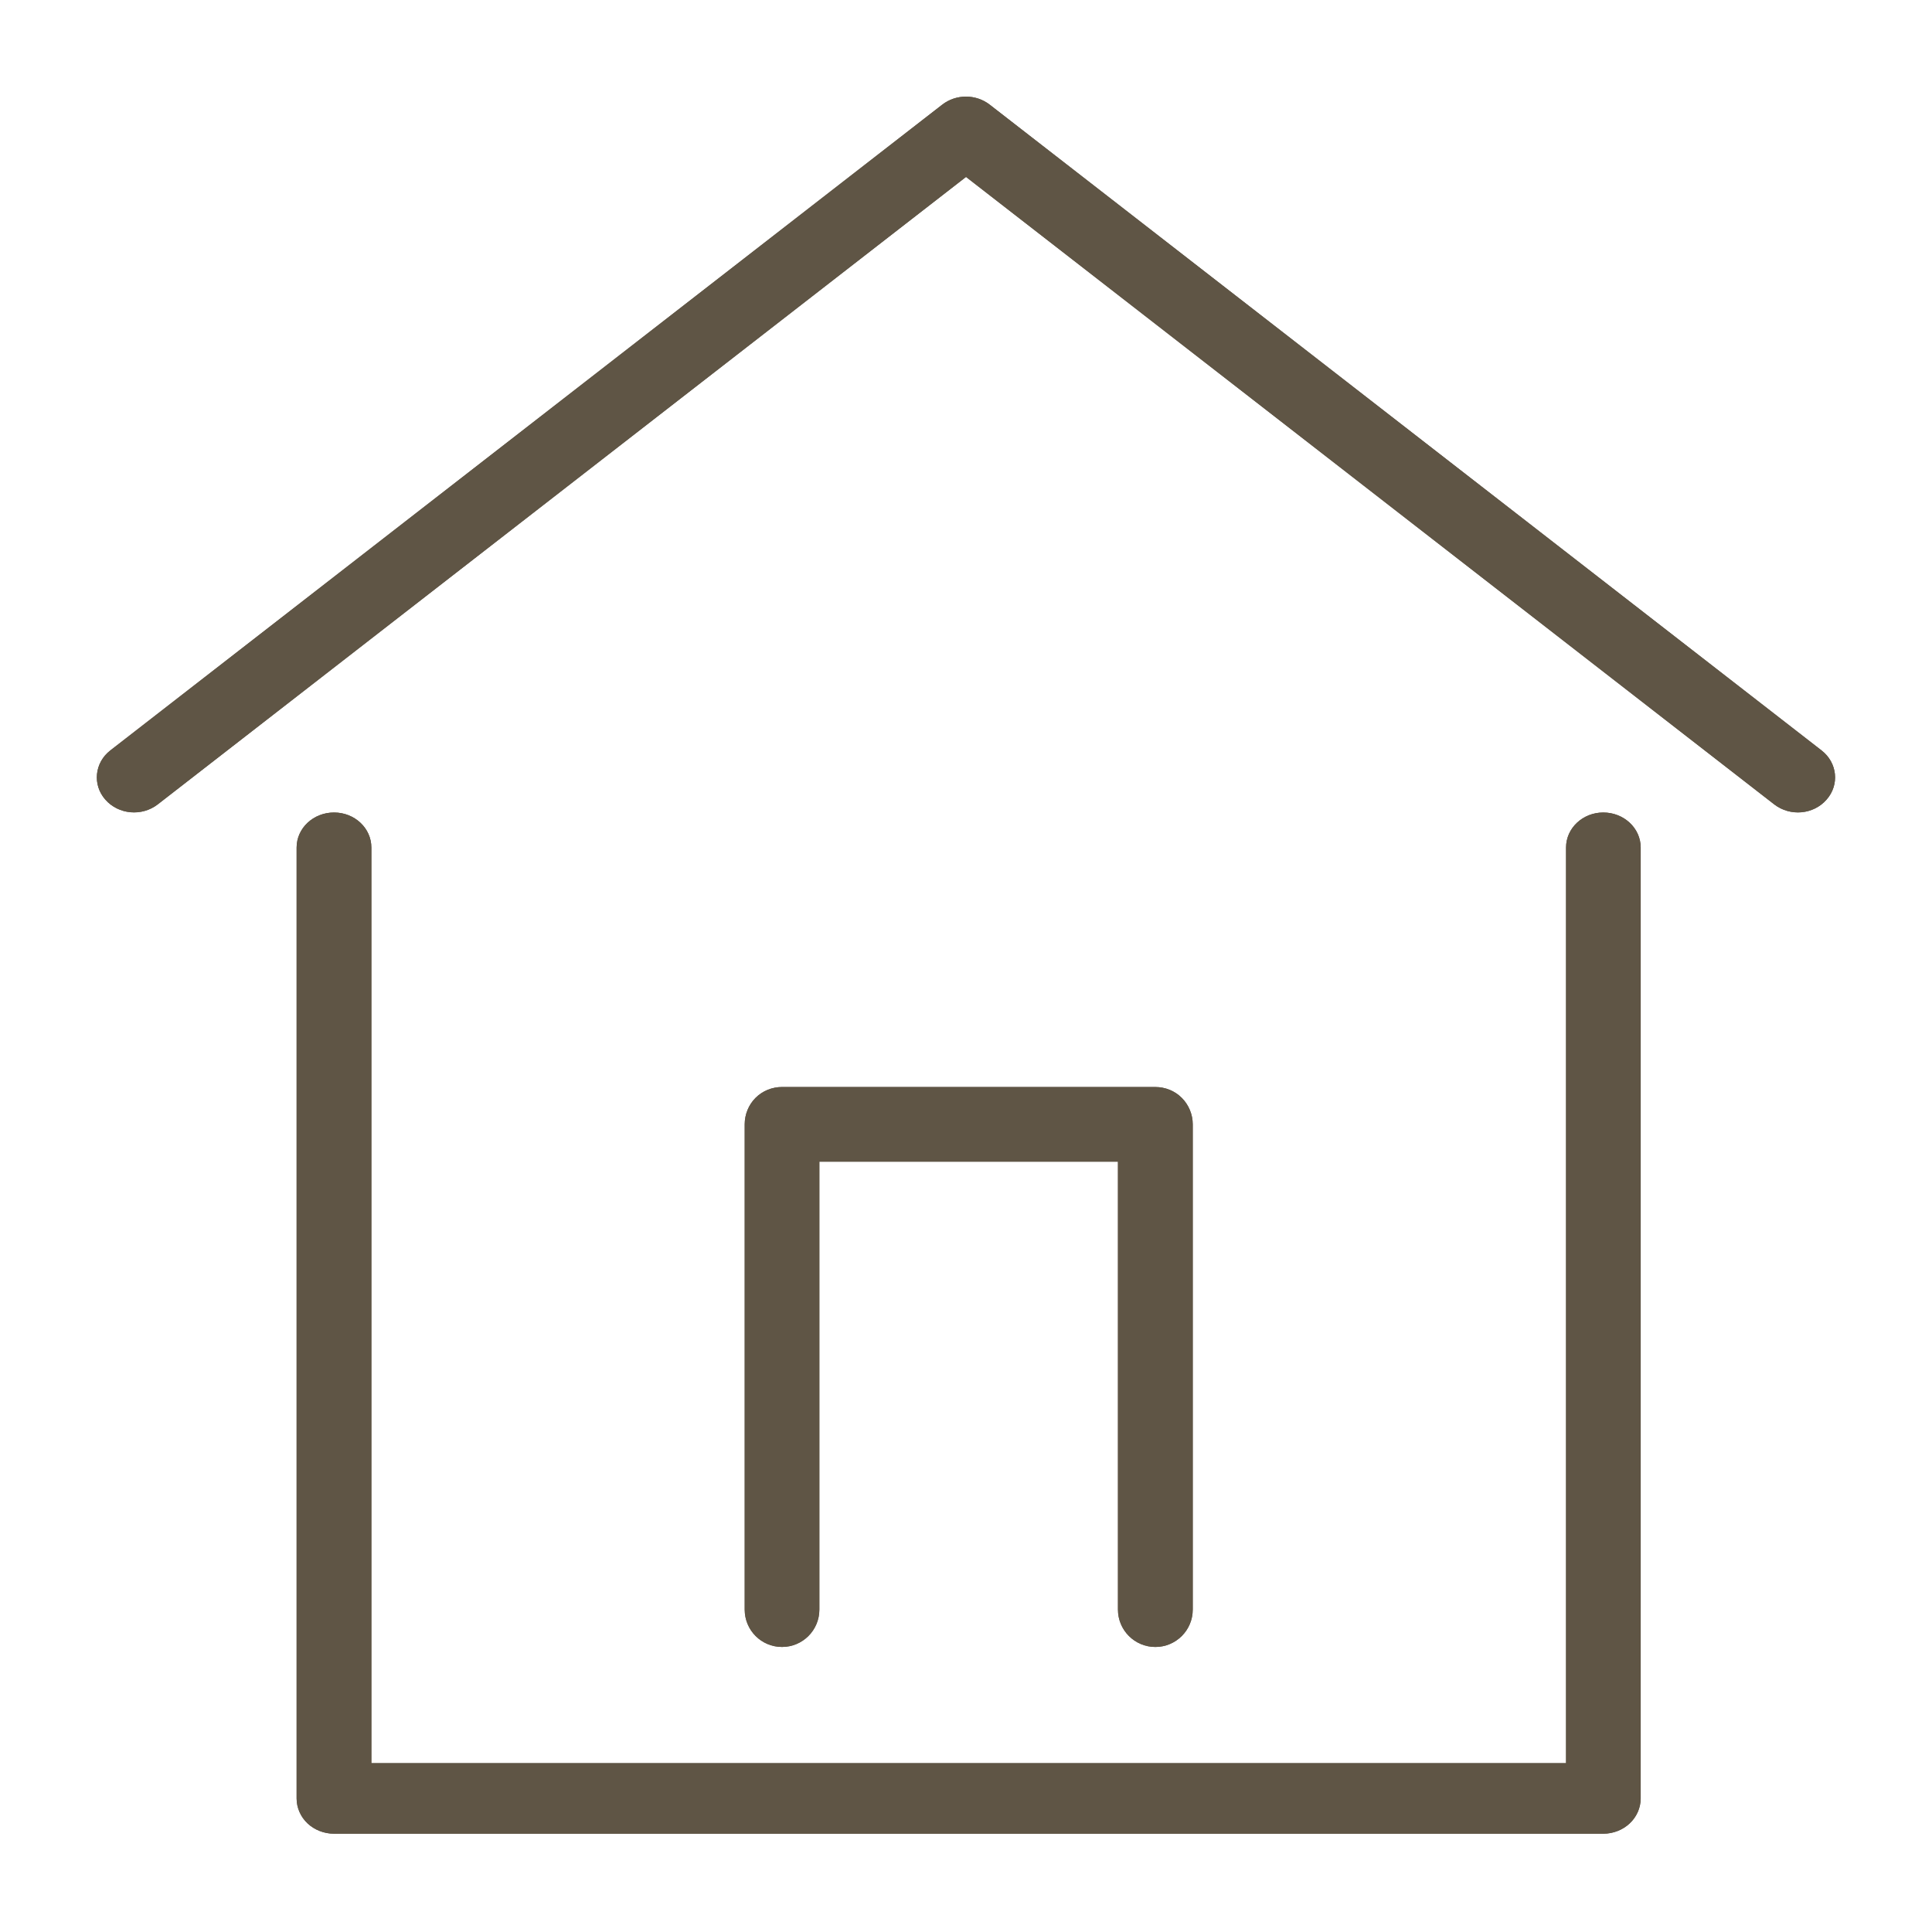
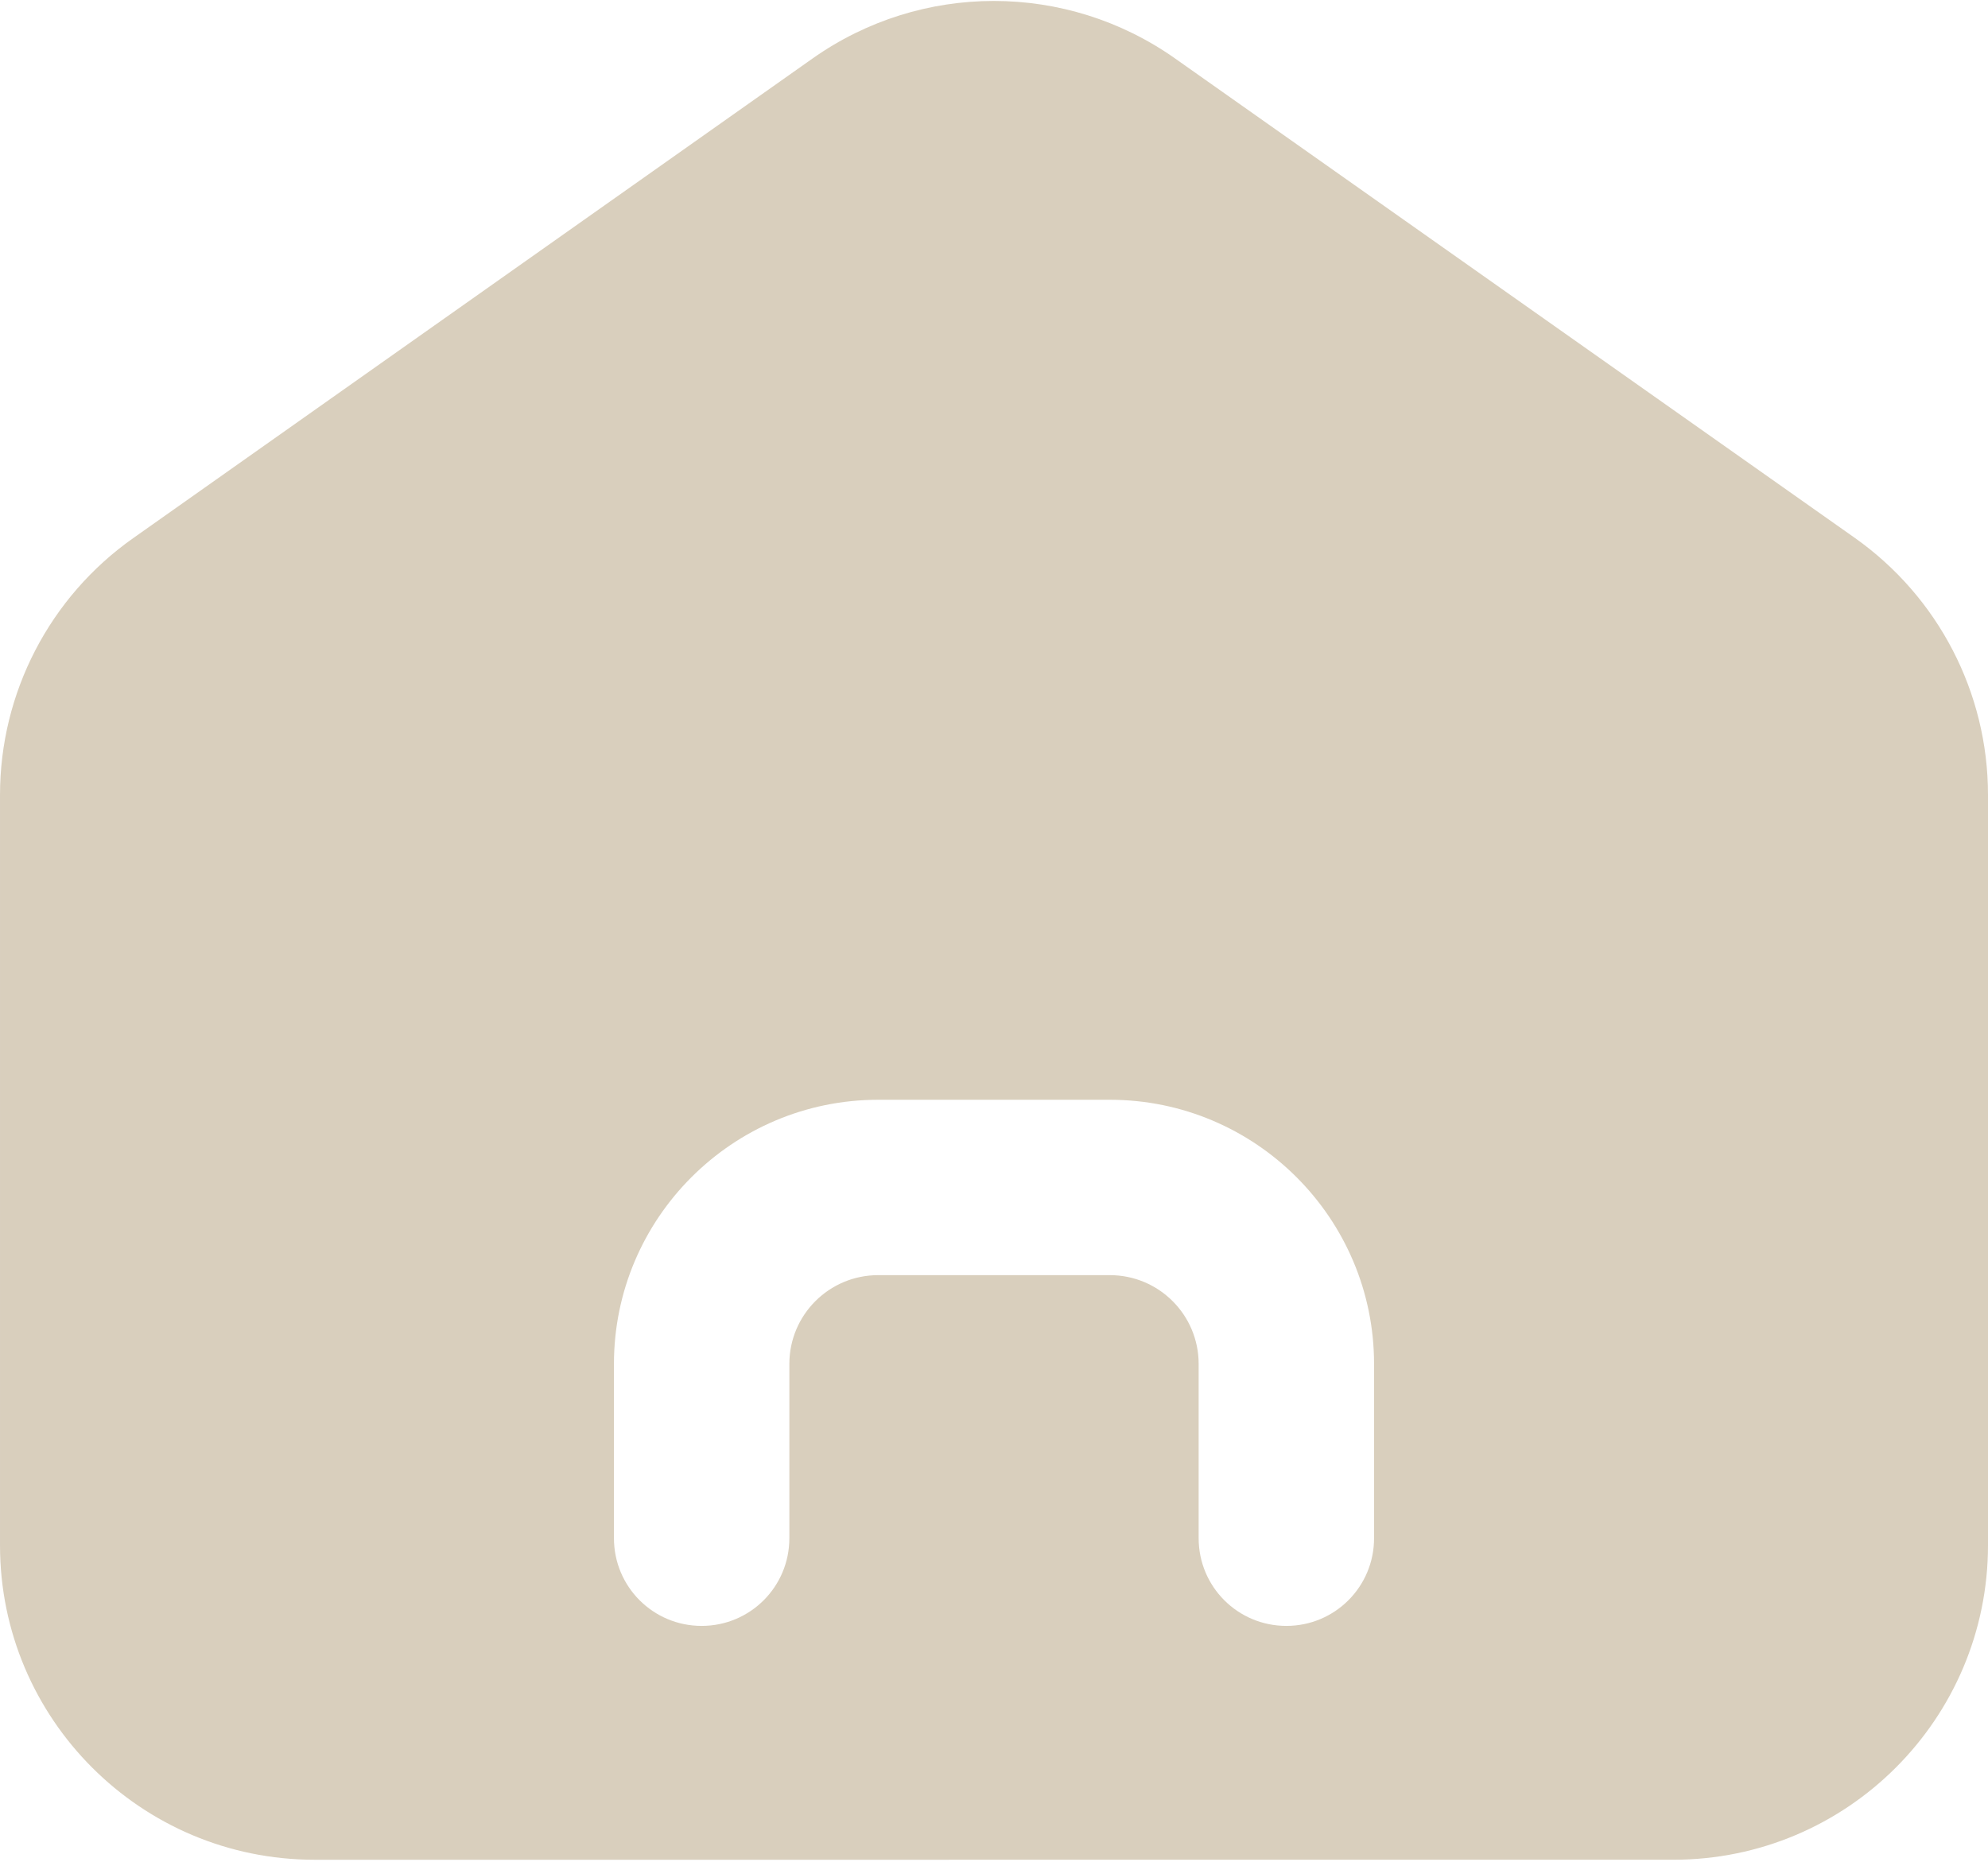
- <svg xmlns="http://www.w3.org/2000/svg" width="512pt" height="512pt" version="1.1" viewBox="0 0 512 512">
-   <defs>
-     <clipPath id="f">
-       <path d="m25 25h462v191h-462z" />
-     </clipPath>
-     <clipPath id="e">
-       <path d="m41.805 213.17 214.2-166.28 214.18 166.28c4.231 3.266 10.402 2.719 13.871-1.258 3.481-3.934 2.871-9.789-1.316-13.035l-220.47-171.15c-3.656-2.832-8.898-2.832-12.559 0l-220.47 171.14c-4.188 3.25-4.789 9.102-1.332 13.035 3.492 3.984 9.672 4.527 13.902 1.266" />
-     </clipPath>
-     <clipPath id="d">
-       <path d="m197 288h120v149h-120z" />
-     </clipPath>
-     <clipPath id="c">
-       <path d="m217.14 426.55v-118.7h79.129v118.7c0 5.484 4.449 9.914 9.914 9.914 5.453 0 9.906-4.422 9.906-9.914v-128.6c0-2.609-1.059-5.16-2.898-6.992-1.828-1.859-4.398-2.887-7.004-2.887l-98.949-0.004c-2.609 0-5.176 1.027-7.016 2.887-1.832 1.832-2.871 4.383-2.871 6.992v128.6c0 5.484 4.418 9.914 9.883 9.914 5.465 0.004 9.906-4.422 9.906-9.906" />
-     </clipPath>
-     <clipPath id="b">
-       <path d="m78 215h357v271h-357z" />
-     </clipPath>
-     <clipPath id="a">
-       <path d="m78.605 224.61v252.01c0 2.441 1.051 4.867 2.902 6.602 1.832 1.73 4.402 2.731 7.016 2.731h336.37c2.609 0 5.16-1 6.992-2.731 1.852-1.73 2.914-4.156 2.914-6.602l0.004-252.01c0-5.129-4.445-9.289-9.914-9.289-5.457 0-9.871 4.156-9.871 9.289v242.65h-316.6v-242.65c0-5.129-4.418-9.289-9.891-9.289-5.484-0.004-9.922 4.156-9.922 9.289" />
-     </clipPath>
-   </defs>
-   <path d="m41.805 213.17 214.2-166.28 214.18 166.28c4.231 3.266 10.402 2.719 13.871-1.258 3.481-3.934 2.871-9.789-1.316-13.035l-220.47-171.15c-3.656-2.832-8.898-2.832-12.559 0l-220.47 171.14c-4.188 3.25-4.789 9.102-1.332 13.035 3.492 3.984 9.672 4.527 13.902 1.266" fill="#5f5545" fill-rule="evenodd" />
-   <g clip-path="url(#f)">
-     <g clip-path="url(#e)">
-       <path d="m-78.383-72.168h668.73v385.22h-668.73z" fill="#5f5545" fill-rule="evenodd" />
-     </g>
-   </g>
-   <path d="m217.14 426.55v-118.7h79.129v118.7c0 5.484 4.449 9.914 9.914 9.914 5.453 0 9.906-4.422 9.906-9.914v-128.6c0-2.609-1.059-5.16-2.898-6.992-1.828-1.859-4.398-2.887-7.004-2.887l-98.949-0.004c-2.609 0-5.176 1.027-7.016 2.887-1.832 1.832-2.871 4.383-2.871 6.992v128.6c0 5.484 4.418 9.914 9.883 9.914 5.465 0.004 9.906-4.422 9.906-9.906" fill="#5f5545" fill-rule="evenodd" />
-   <g clip-path="url(#d)">
-     <g clip-path="url(#c)">
-       <path d="m92.988 183.7h327.46v357.11h-327.46z" fill="#5f5545" fill-rule="evenodd" />
-     </g>
-   </g>
-   <path d="m78.605 224.61v252.01c0 2.441 1.051 4.867 2.902 6.602 1.832 1.73 4.402 2.731 7.016 2.731h336.37c2.609 0 5.16-1 6.992-2.731 1.852-1.73 2.914-4.156 2.914-6.602l0.004-252.01c0-5.129-4.445-9.289-9.914-9.289-5.457 0-9.871 4.156-9.871 9.289v242.65h-316.6v-242.65c0-5.129-4.418-9.289-9.891-9.289-5.484-0.004-9.922 4.156-9.922 9.289" fill="#5f5545" fill-rule="evenodd" />
-   <g clip-path="url(#b)">
-     <g clip-path="url(#a)">
-       <path d="m-25.758 110.95h564.91v479.36h-564.91z" fill="#5f5545" fill-rule="evenodd" />
-     </g>
-   </g>
+ <svg xmlns="http://www.w3.org/2000/svg" width="1088" height="1019" viewBox="0 0 1088 1019" fill="none">
+   <path d="M915.814 1018C1010.88 1018 1088 940.875 1088 845.813V435.12C1088 379.12 1060.81 326.808 1015.19 294.493L643.188 32.067C583.688 -9.996 504.122 -9.996 444.628 32.067L72.815 294.627C27.19 326.815 0.003 379.252 0.003 435.133V845.88C0.003 940.88 77.128 1018.01 172.19 1018.01L915.814 1018ZM336 746.627C336 666.815 400.938 602 480.627 602H607.376C687.188 602 752.003 666.937 752.003 746.627V842.001C752.003 868.564 730.566 890.001 704.003 890.001C677.44 890.001 656.003 868.564 656.003 842.001V746.627C656.003 719.752 634.254 698.001 607.378 698.001H480.628C453.754 698.001 432.003 719.751 432.003 746.627V842.001C432.003 868.564 410.566 890.001 384.003 890.001C357.44 890.001 336.003 868.564 336.003 842.001L336 746.627Z" fill="#D9CFBD" />
</svg>
